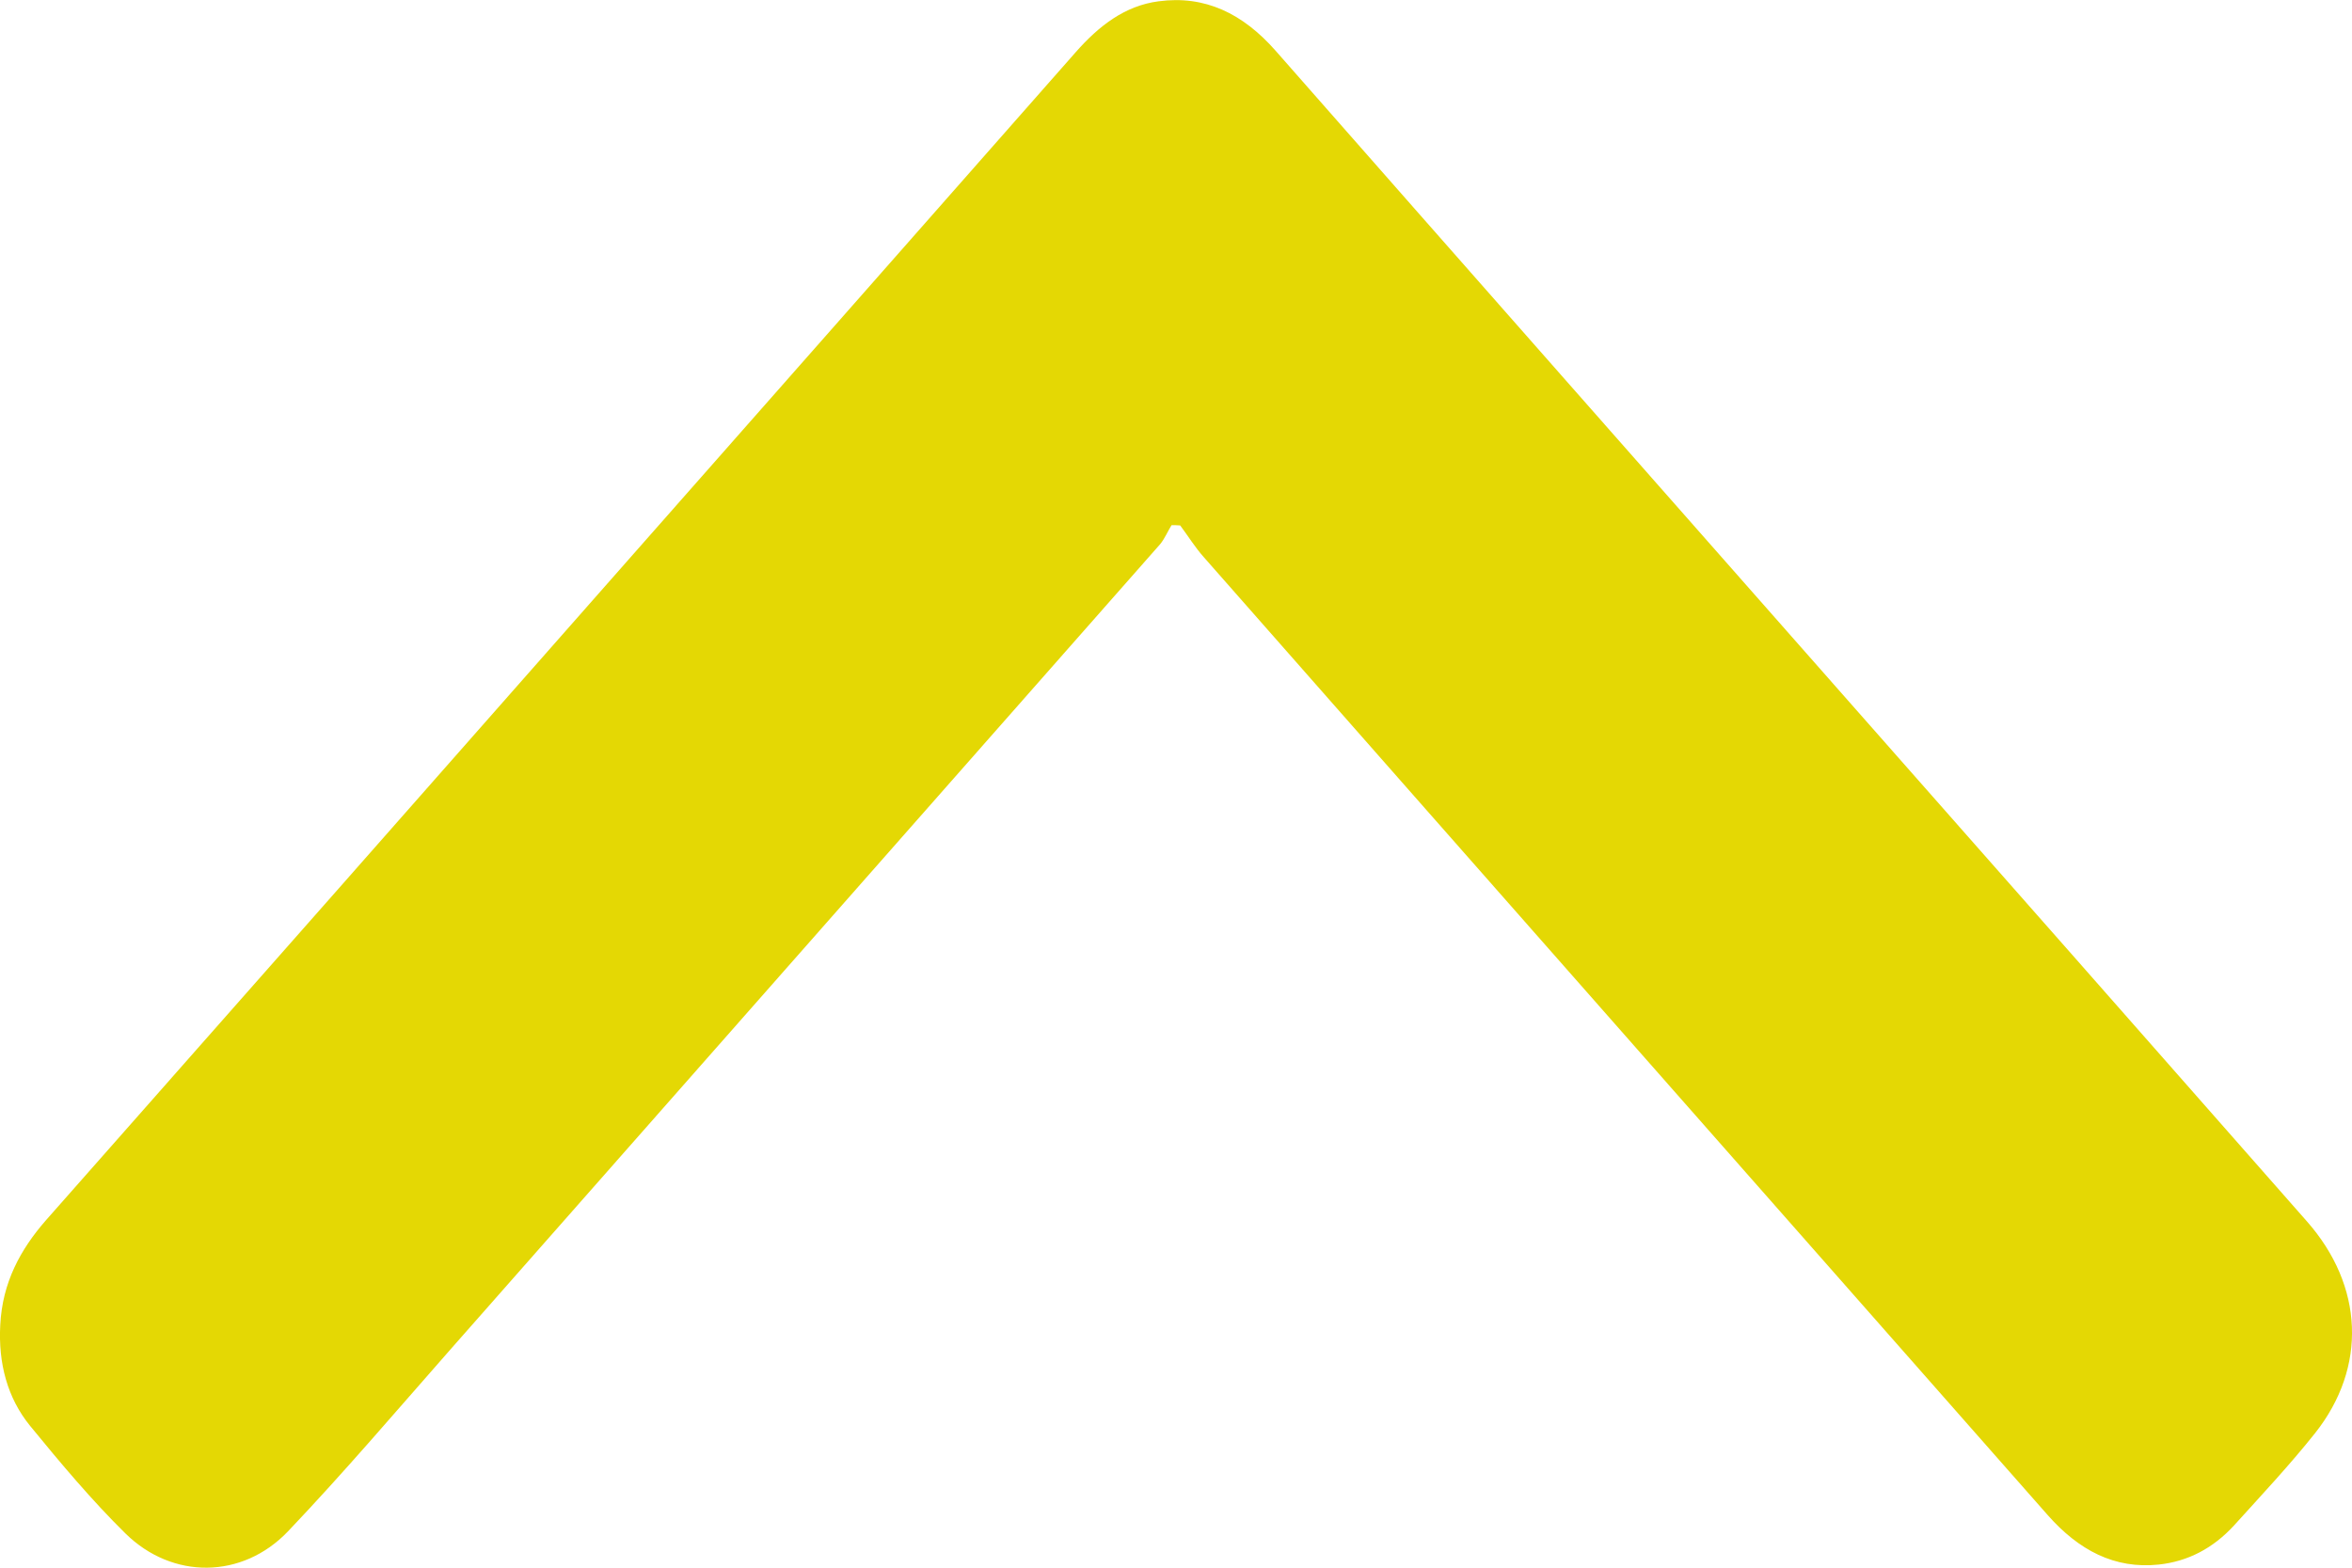
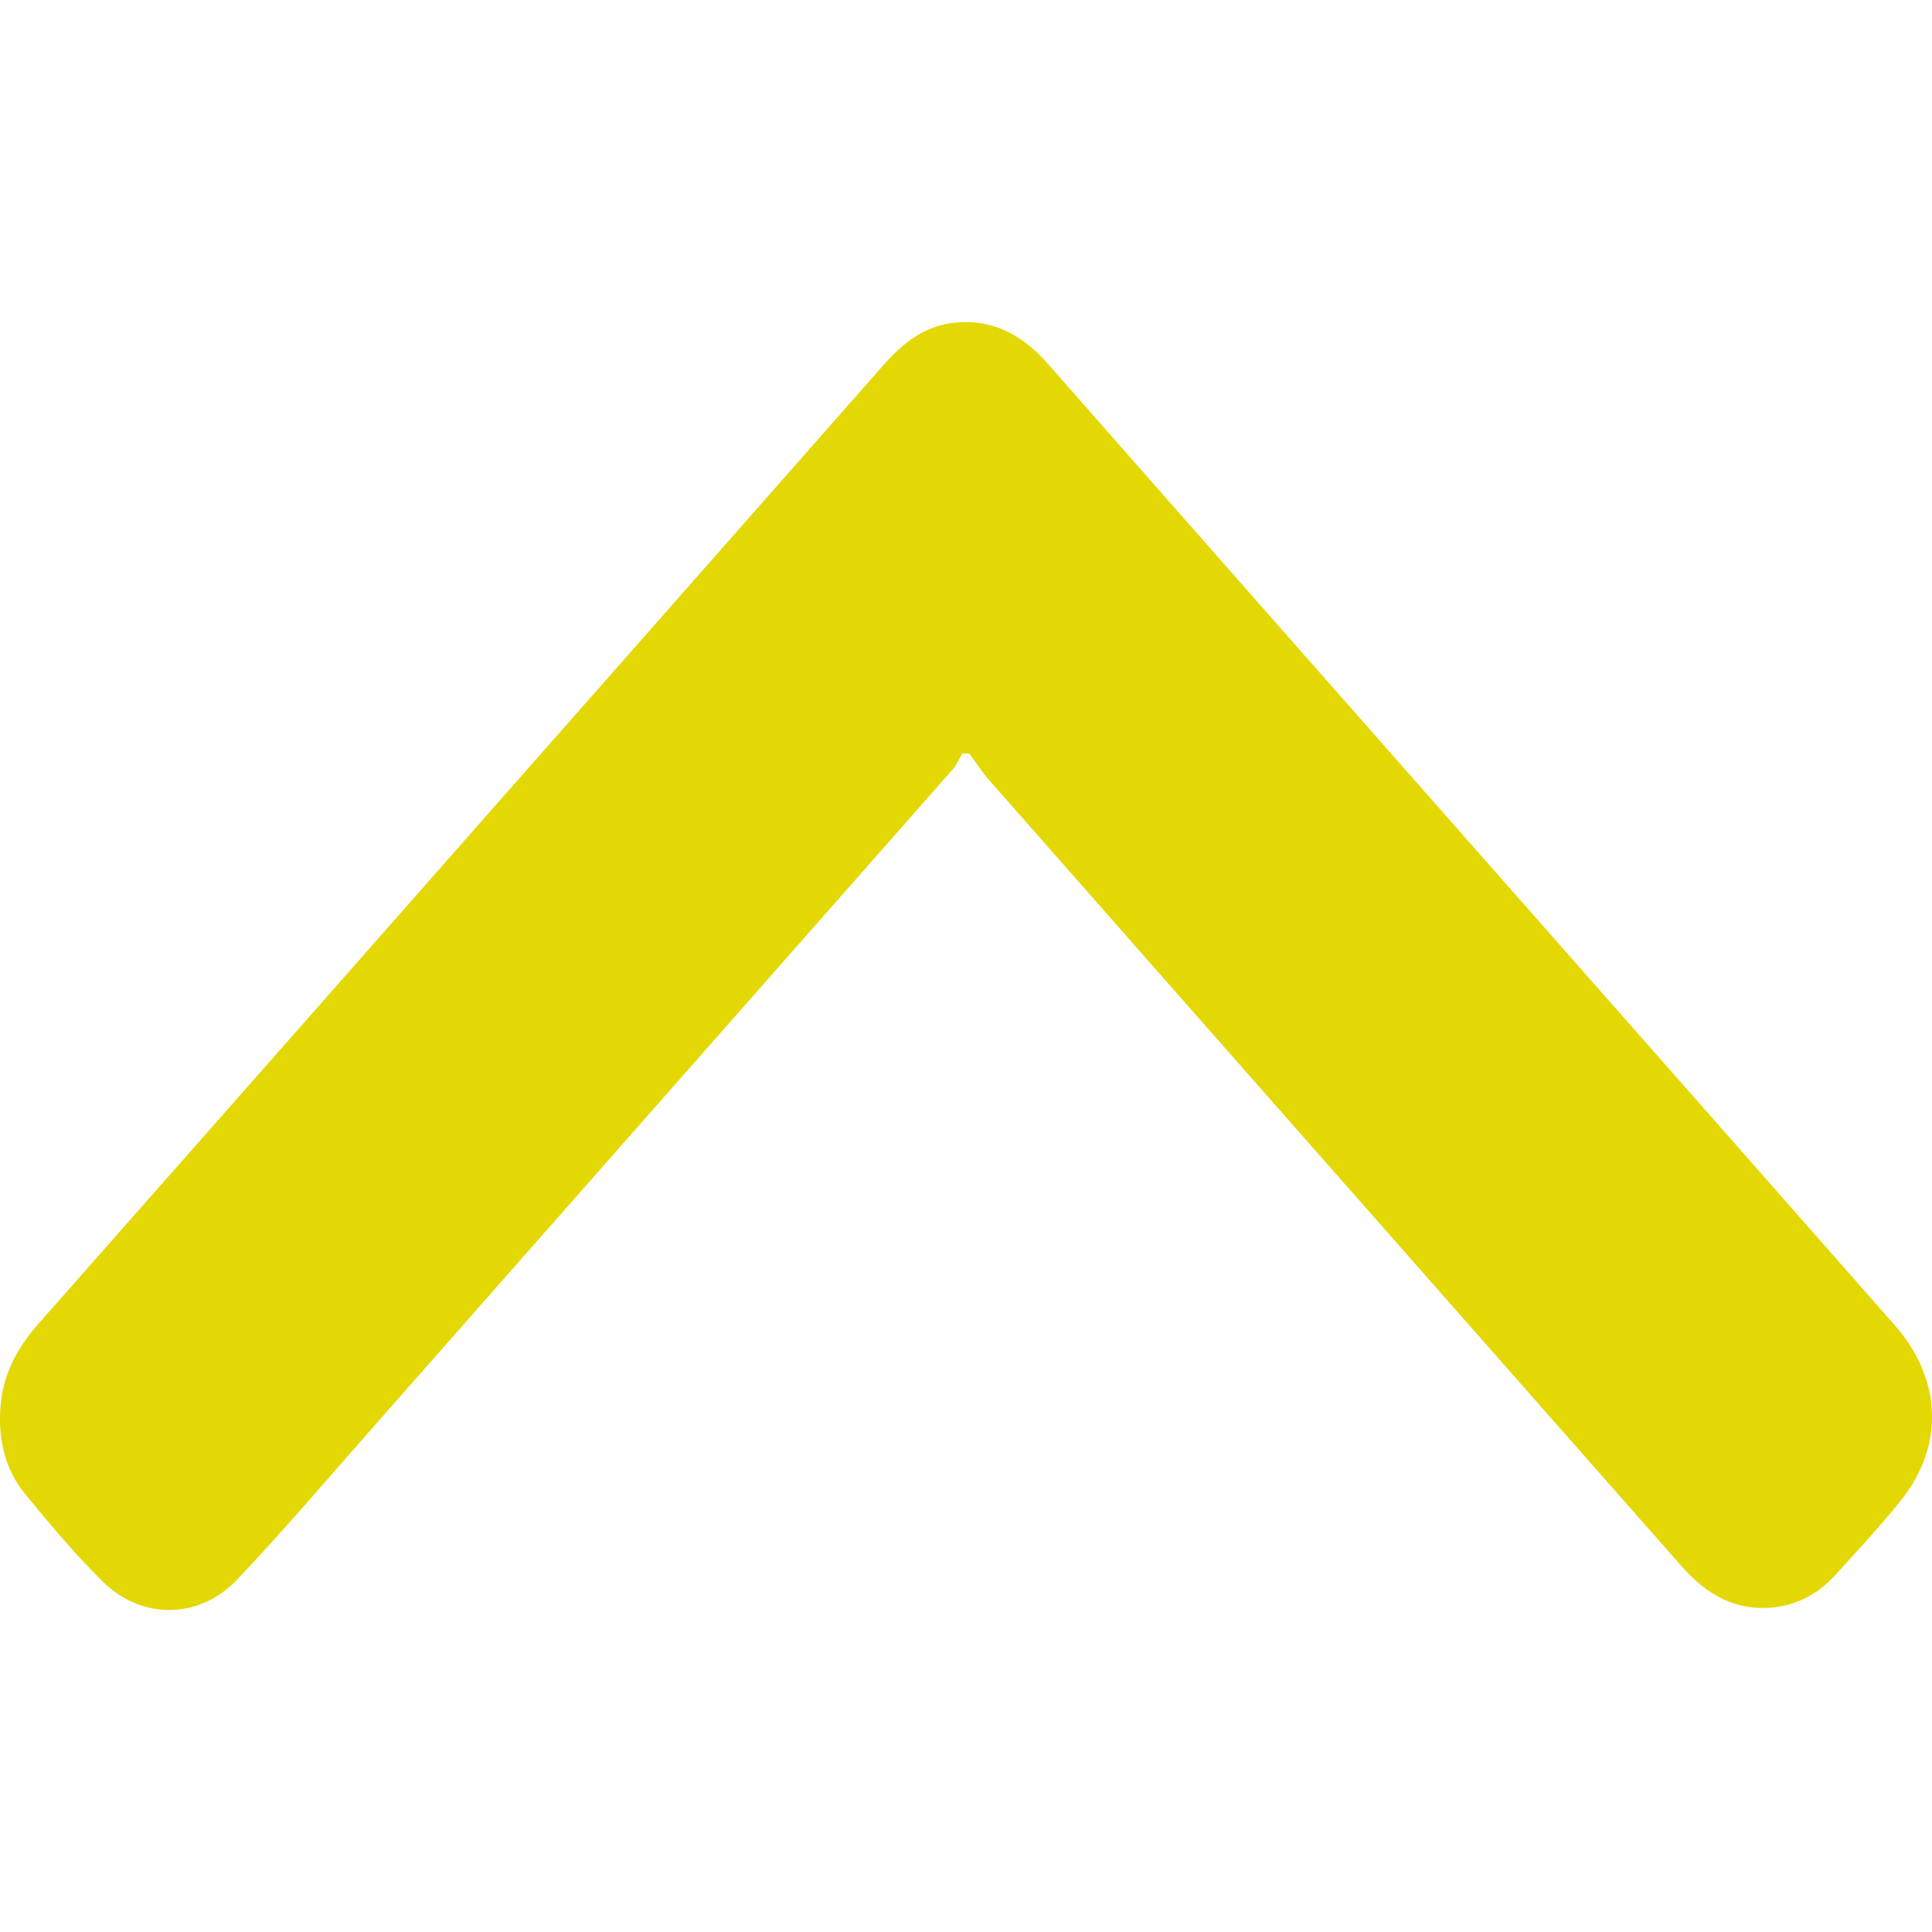
- <svg xmlns="http://www.w3.org/2000/svg" width="9" height="6" viewBox="0 0 9 6" fill="none">
+ <svg xmlns="http://www.w3.org/2000/svg" width="5" height="5" viewBox="0 0 9 6" fill="none">
  <path d="M4.516 2.011C4.546 2.051 4.573 2.095 4.606 2.132C5.682 3.355 6.759 4.576 7.835 5.798C7.954 5.933 8.091 6.006 8.261 5.988C8.372 5.976 8.468 5.926 8.548 5.839C8.653 5.723 8.76 5.609 8.858 5.486C9.059 5.233 9.045 4.921 8.827 4.674C8.238 4.004 7.649 3.336 7.059 2.667C6.333 1.843 5.606 1.019 4.881 0.194C4.756 0.052 4.611 -0.019 4.433 0.005C4.304 0.022 4.205 0.099 4.116 0.2C3.55 0.843 2.984 1.485 2.418 2.127C1.671 2.975 0.924 3.823 0.176 4.67C0.078 4.782 0.009 4.909 0.001 5.071C-0.007 5.217 0.028 5.35 0.115 5.457C0.232 5.6 0.351 5.742 0.48 5.869C0.66 6.046 0.927 6.044 1.102 5.861C1.314 5.638 1.515 5.402 1.719 5.17C2.626 4.141 3.533 3.111 4.44 2.082C4.457 2.061 4.468 2.034 4.483 2.01C4.494 2.01 4.505 2.01 4.516 2.011Z" fill="#E4D804" />
</svg>
